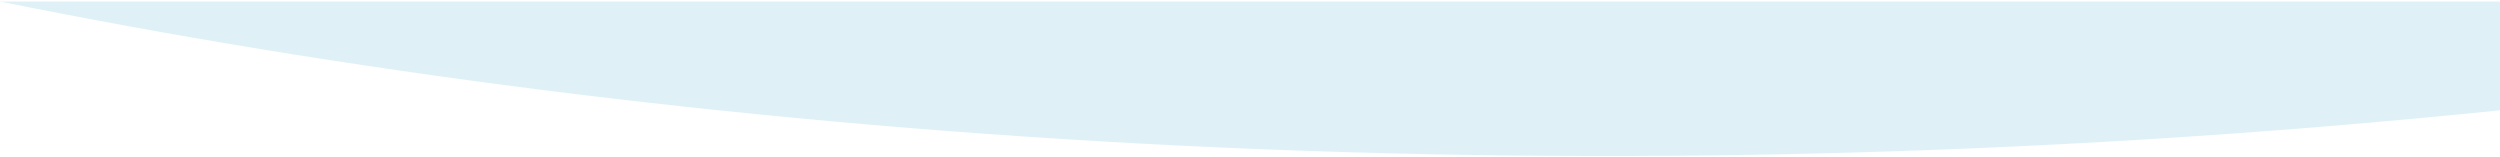
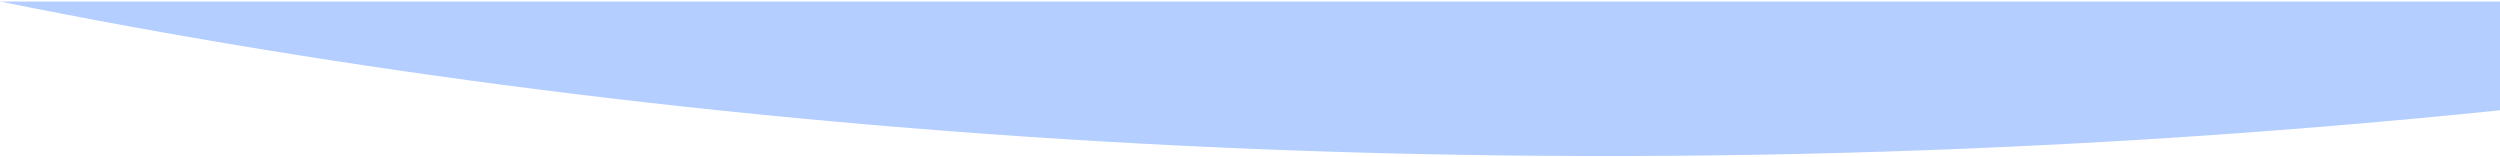
<svg xmlns="http://www.w3.org/2000/svg" width="2560px" height="160px" viewBox="0 0 2560 160" version="1.1">
-   <g id="surface1">
-     <path style=" stroke:none;fill-rule:nonzero;fill:rgb(223, 241, 247);fill-opacity:1;" d="M 0 1.562 C 688.273 140.504 1578.977 213.738 2560 112.918 L 2560 1.562 Z M 0 1.562 " />
-   </g>
+   <path style=" stroke:none;fill-rule:nonzero;fill:#B3CEFF;fill-opacity:1;" d="M 0 1.562 C 688.273 140.504 1578.977 213.738 2560 112.918 L 2560 1.562 Z M 0 1.562 " />
</svg>
